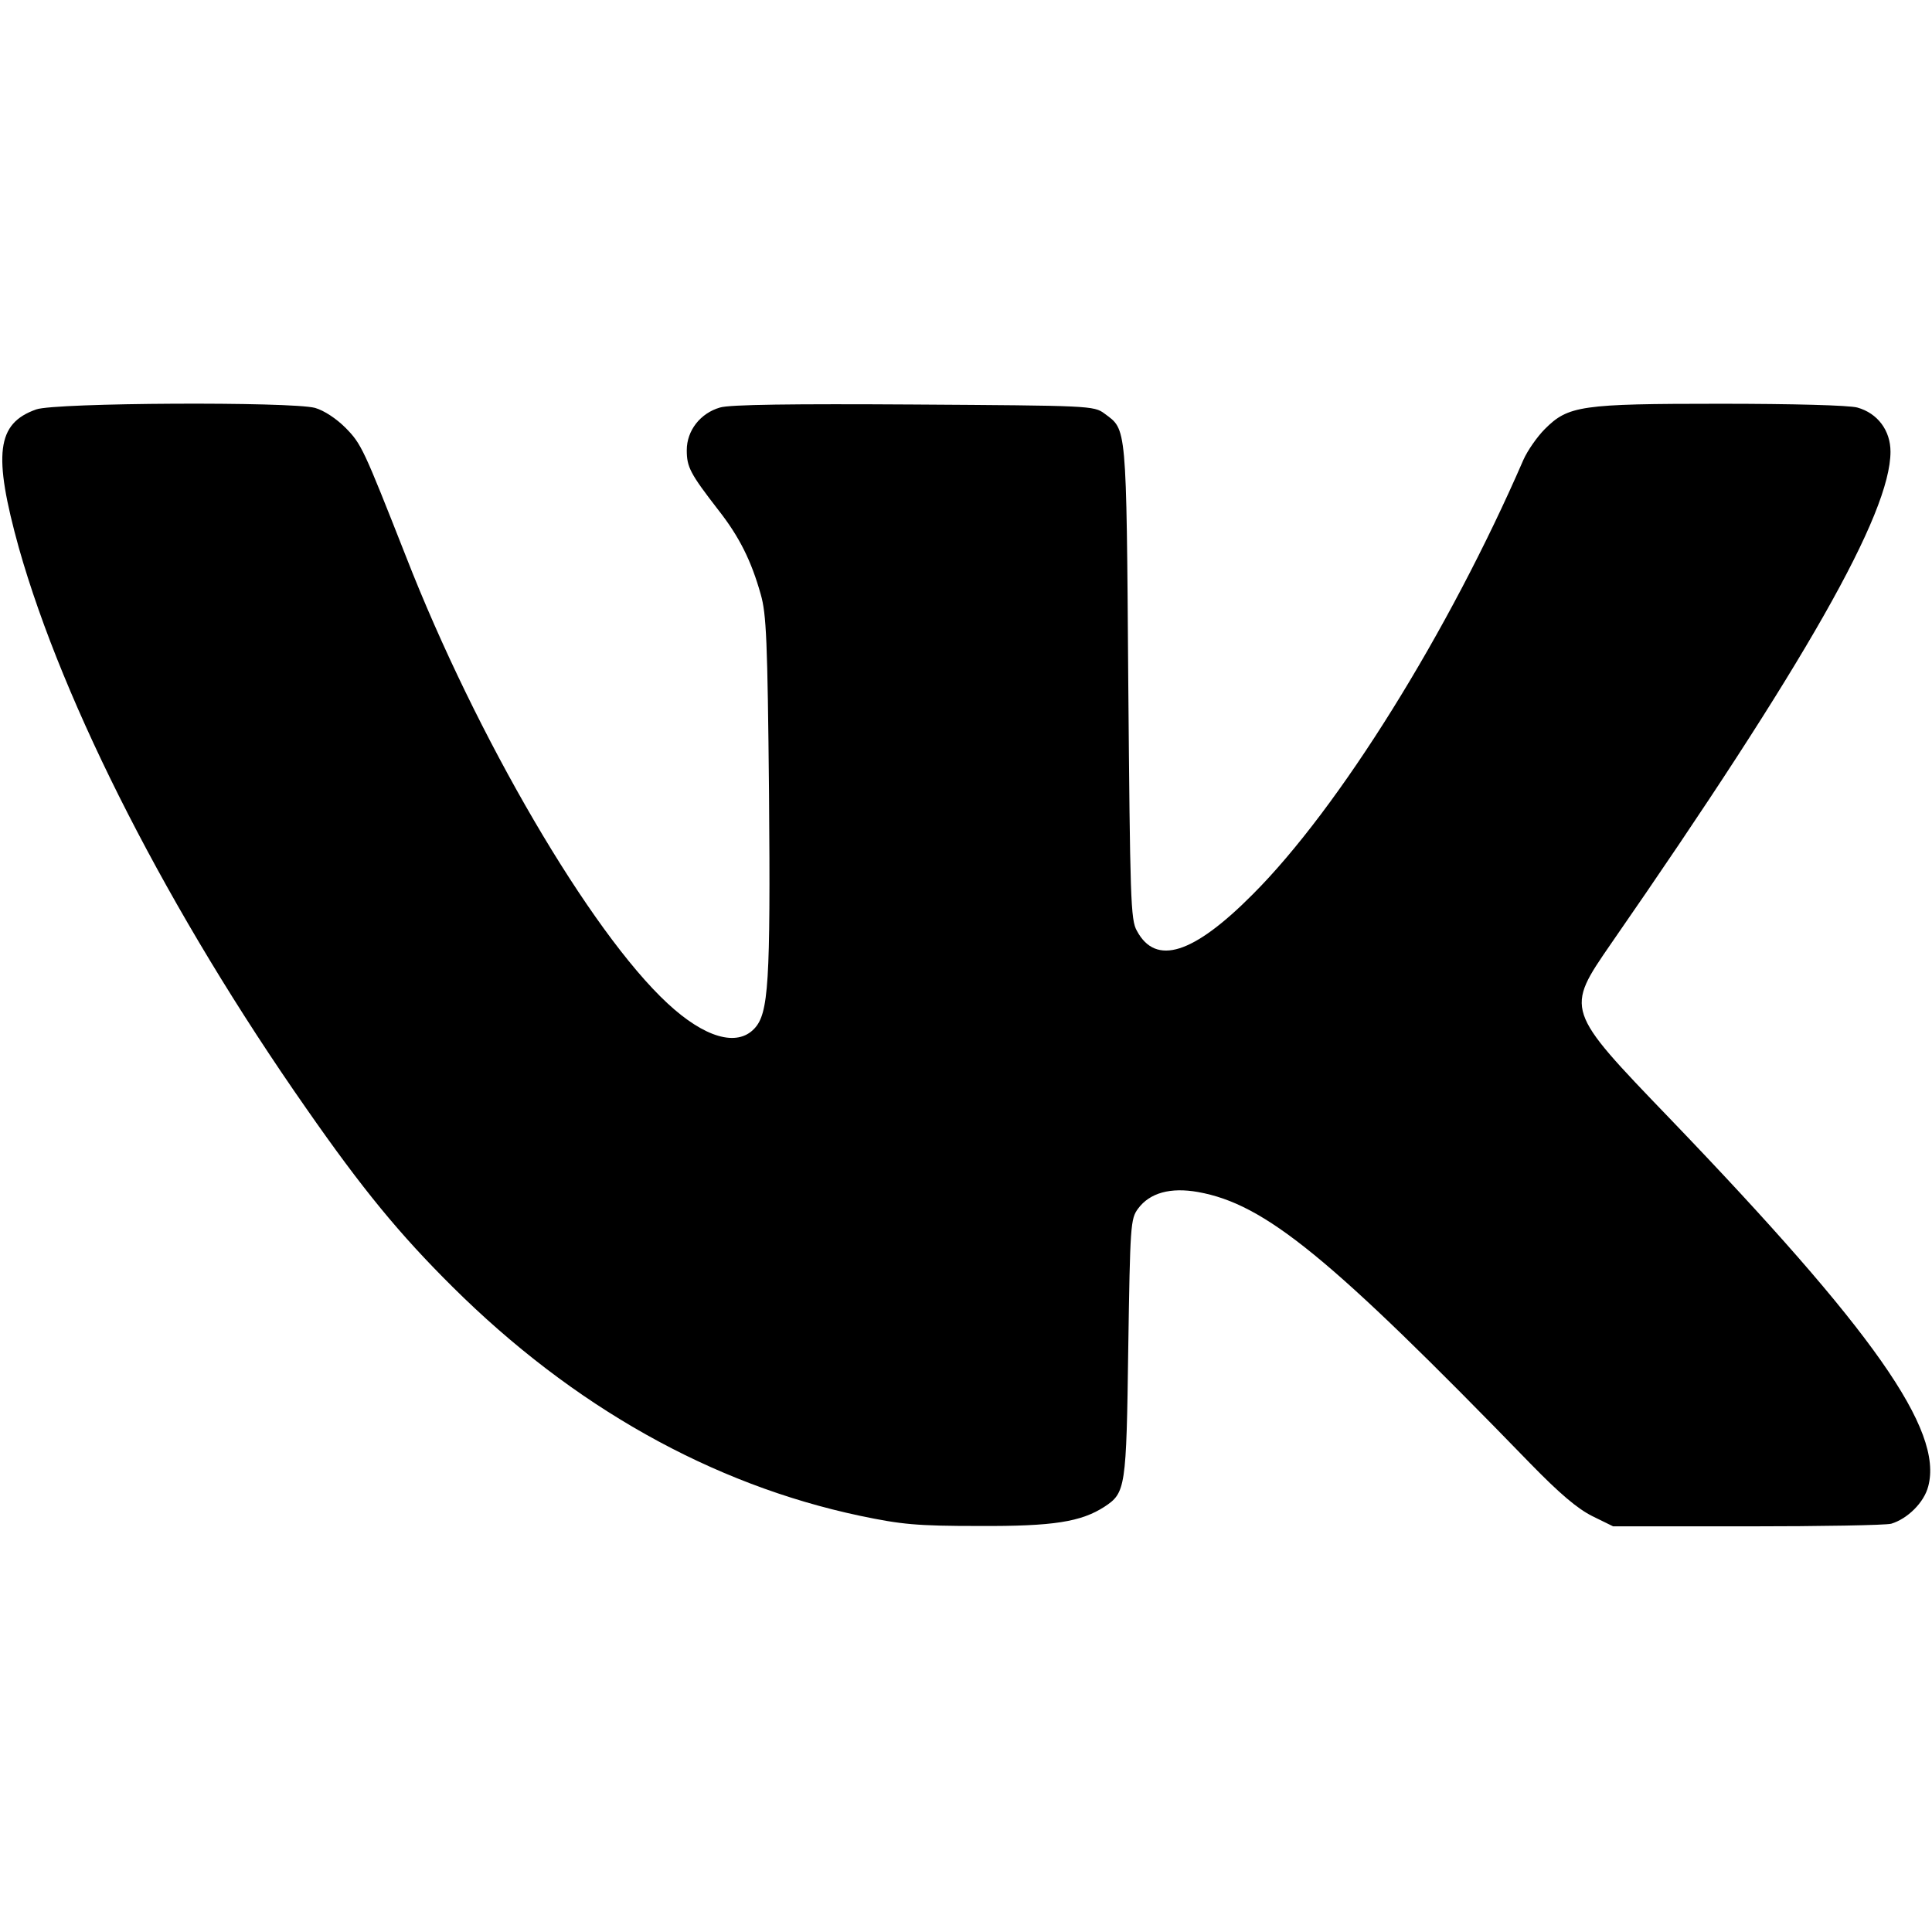
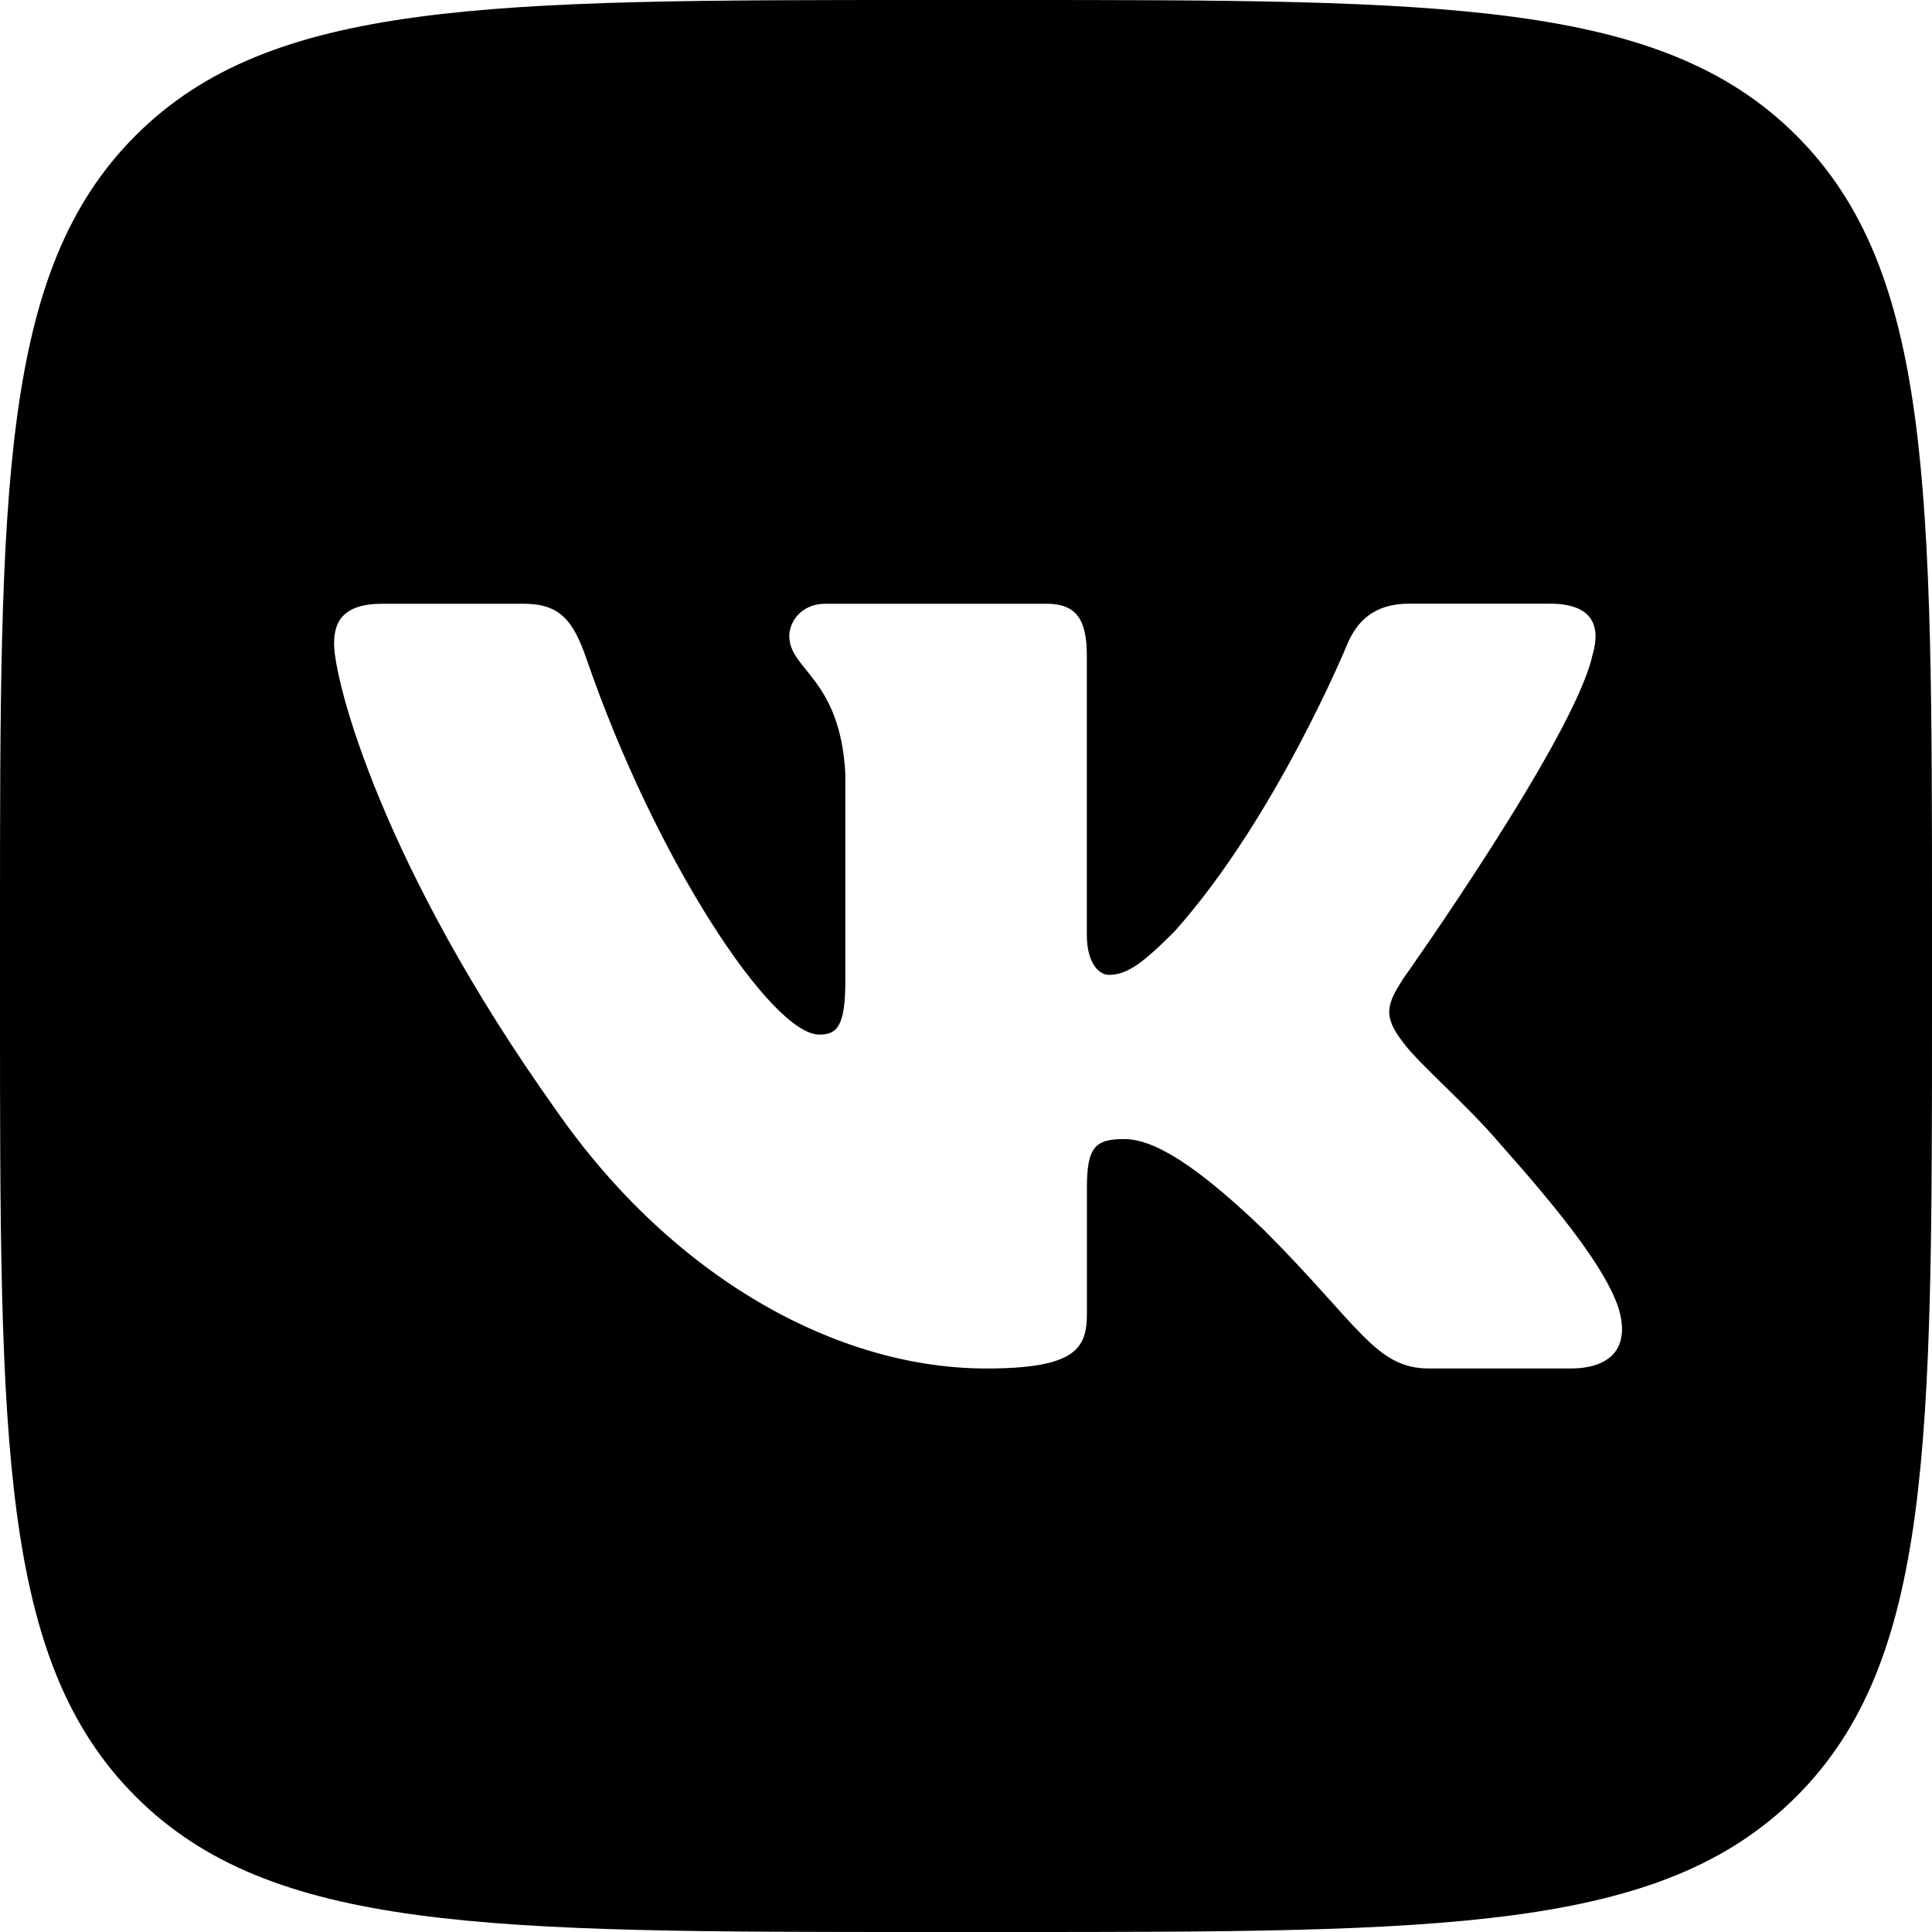
- <svg xmlns="http://www.w3.org/2000/svg" version="1.0" width="512pt" height="512pt" viewBox="0 0 512 512" preserveAspectRatio="xMidYMid meet">
-   <g transform="translate(0,512) scale(0.1,-0.1)" fill="#000000" stroke="none">
-     <path d="M96 4035 c-105 -37 -115 -118 -46 -367 118 -417 399 -967 762 -1486 149 -214 247 -333 387 -472 320 -318 688 -524 1080 -607 110 -23 150 -27 316 -27 197 -1 270 11 332 51 56 37 58 49 63 420 5 327 6 343 26 370 31 42 86 57 159 44 178 -32 349 -172 880 -719 78 -80 125 -120 165 -140 l55 -27 355 0 c195 0 367 3 382 7 43 13 87 56 98 99 40 149 -144 412 -686 976 -277 288 -276 286 -154 463 515 743 740 1139 740 1303 0 56 -34 102 -88 117 -22 6 -171 10 -363 10 -370 0 -403 -5 -465 -67 -20 -20 -46 -57 -57 -82 -198 -456 -488 -922 -717 -1151 -158 -159 -257 -190 -307 -97 -17 29 -18 85 -23 662 -5 687 -4 665 -63 709 -28 21 -40 21 -505 24 -319 2 -489 0 -514 -8 -52 -15 -88 -61 -88 -113 0 -45 9 -62 84 -159 55 -70 87 -134 112 -223 15 -52 18 -121 22 -528 4 -502 -1 -583 -39 -623 -46 -49 -132 -24 -230 67 -205 190 -507 707 -693 1184 -113 287 -118 298 -160 341 -25 25 -57 46 -81 53 -63 17 -689 14 -739 -4z" />
+ <svg xmlns="http://www.w3.org/2000/svg" version="1.1" id="Capa_1" x="0px" y="0px" viewBox="0 0 24 24" style="enable-background:new 0 0 24 24;" xml:space="preserve" width="512" height="512">
+   <g>
+     <path d="M22.316,1.684C20.632,0,17.921,0,12.5,0h-1C6.079,0,3.368,0,1.684,1.684C0,3.368,0,6.079,0,11.5v1   c0,5.421,0,8.131,1.684,9.816S6.079,24,11.5,24h1c5.421,0,8.131,0,9.816-1.684C24,20.632,24,17.921,24,12.5v-1   C24,6.079,24,3.368,22.316,1.684z M19.503,17h-1.75c-0.667,0-0.863-0.532-2.05-1.719c-1.039-1.001-1.484-1.131-1.743-1.131   c-0.353,0-0.458,0.1-0.458,0.6v1.569c0,0.43-0.137,0.681-1.25,0.681c-1.854,0-3.892-1.126-5.339-3.202   c-2.17-3.041-2.763-5.34-2.763-5.803c0-0.26,0.1-0.495,0.6-0.495h1.751c0.447,0,0.615,0.196,0.783,0.68   c0.856,2.493,2.3,4.672,2.893,4.672c0.222,0,0.324-0.103,0.324-0.667V9.608c-0.065-1.186-0.696-1.284-0.696-1.706   c0-0.195,0.167-0.402,0.445-0.402h2.751c0.371,0,0.5,0.198,0.5,0.643v3.467c0,0.37,0.161,0.5,0.272,0.5   c0.223,0,0.408-0.13,0.816-0.538c1.261-1.409,2.151-3.578,2.151-3.578c0.112-0.26,0.316-0.495,0.762-0.495h1.75   c0.529,0,0.641,0.272,0.529,0.643c-0.223,1.02-2.355,4.023-2.355,4.023c-0.186,0.297-0.26,0.445,0,0.779   c0.186,0.26,0.797,0.779,1.205,1.261c0.752,0.846,1.319,1.559,1.477,2.051C20.254,16.75,20.003,17,19.503,17z" />
  </g>
</svg>
